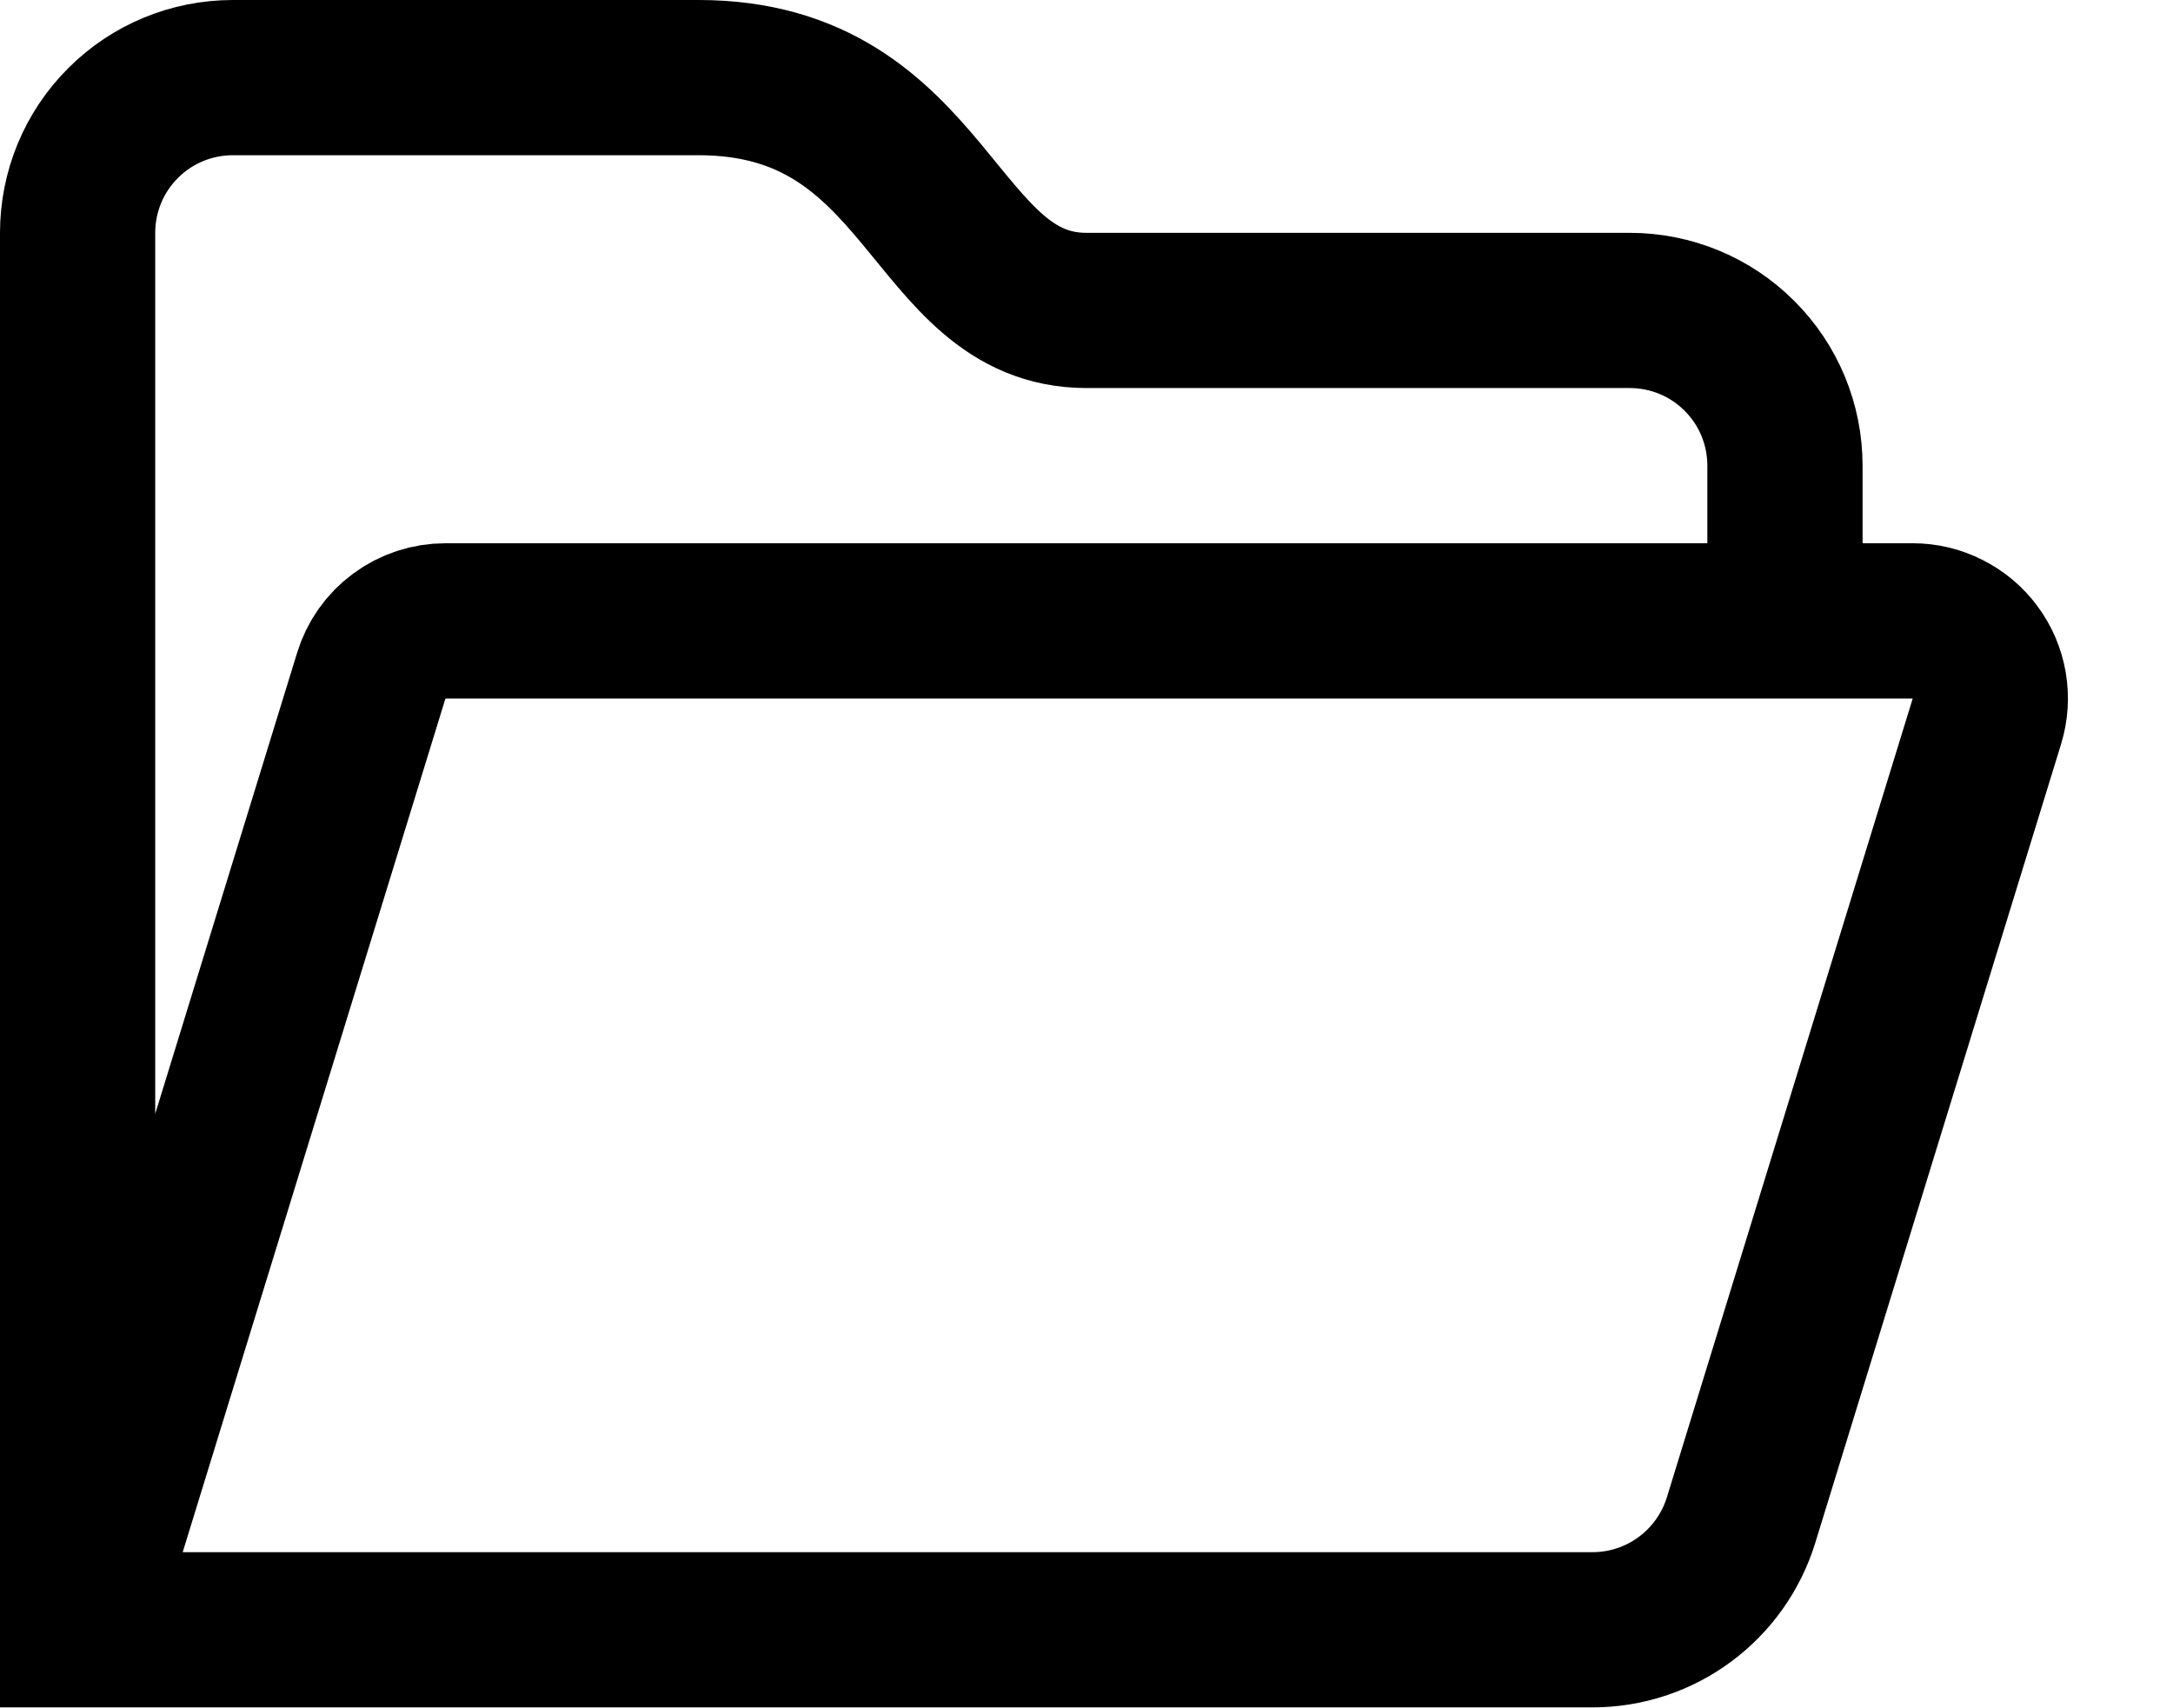
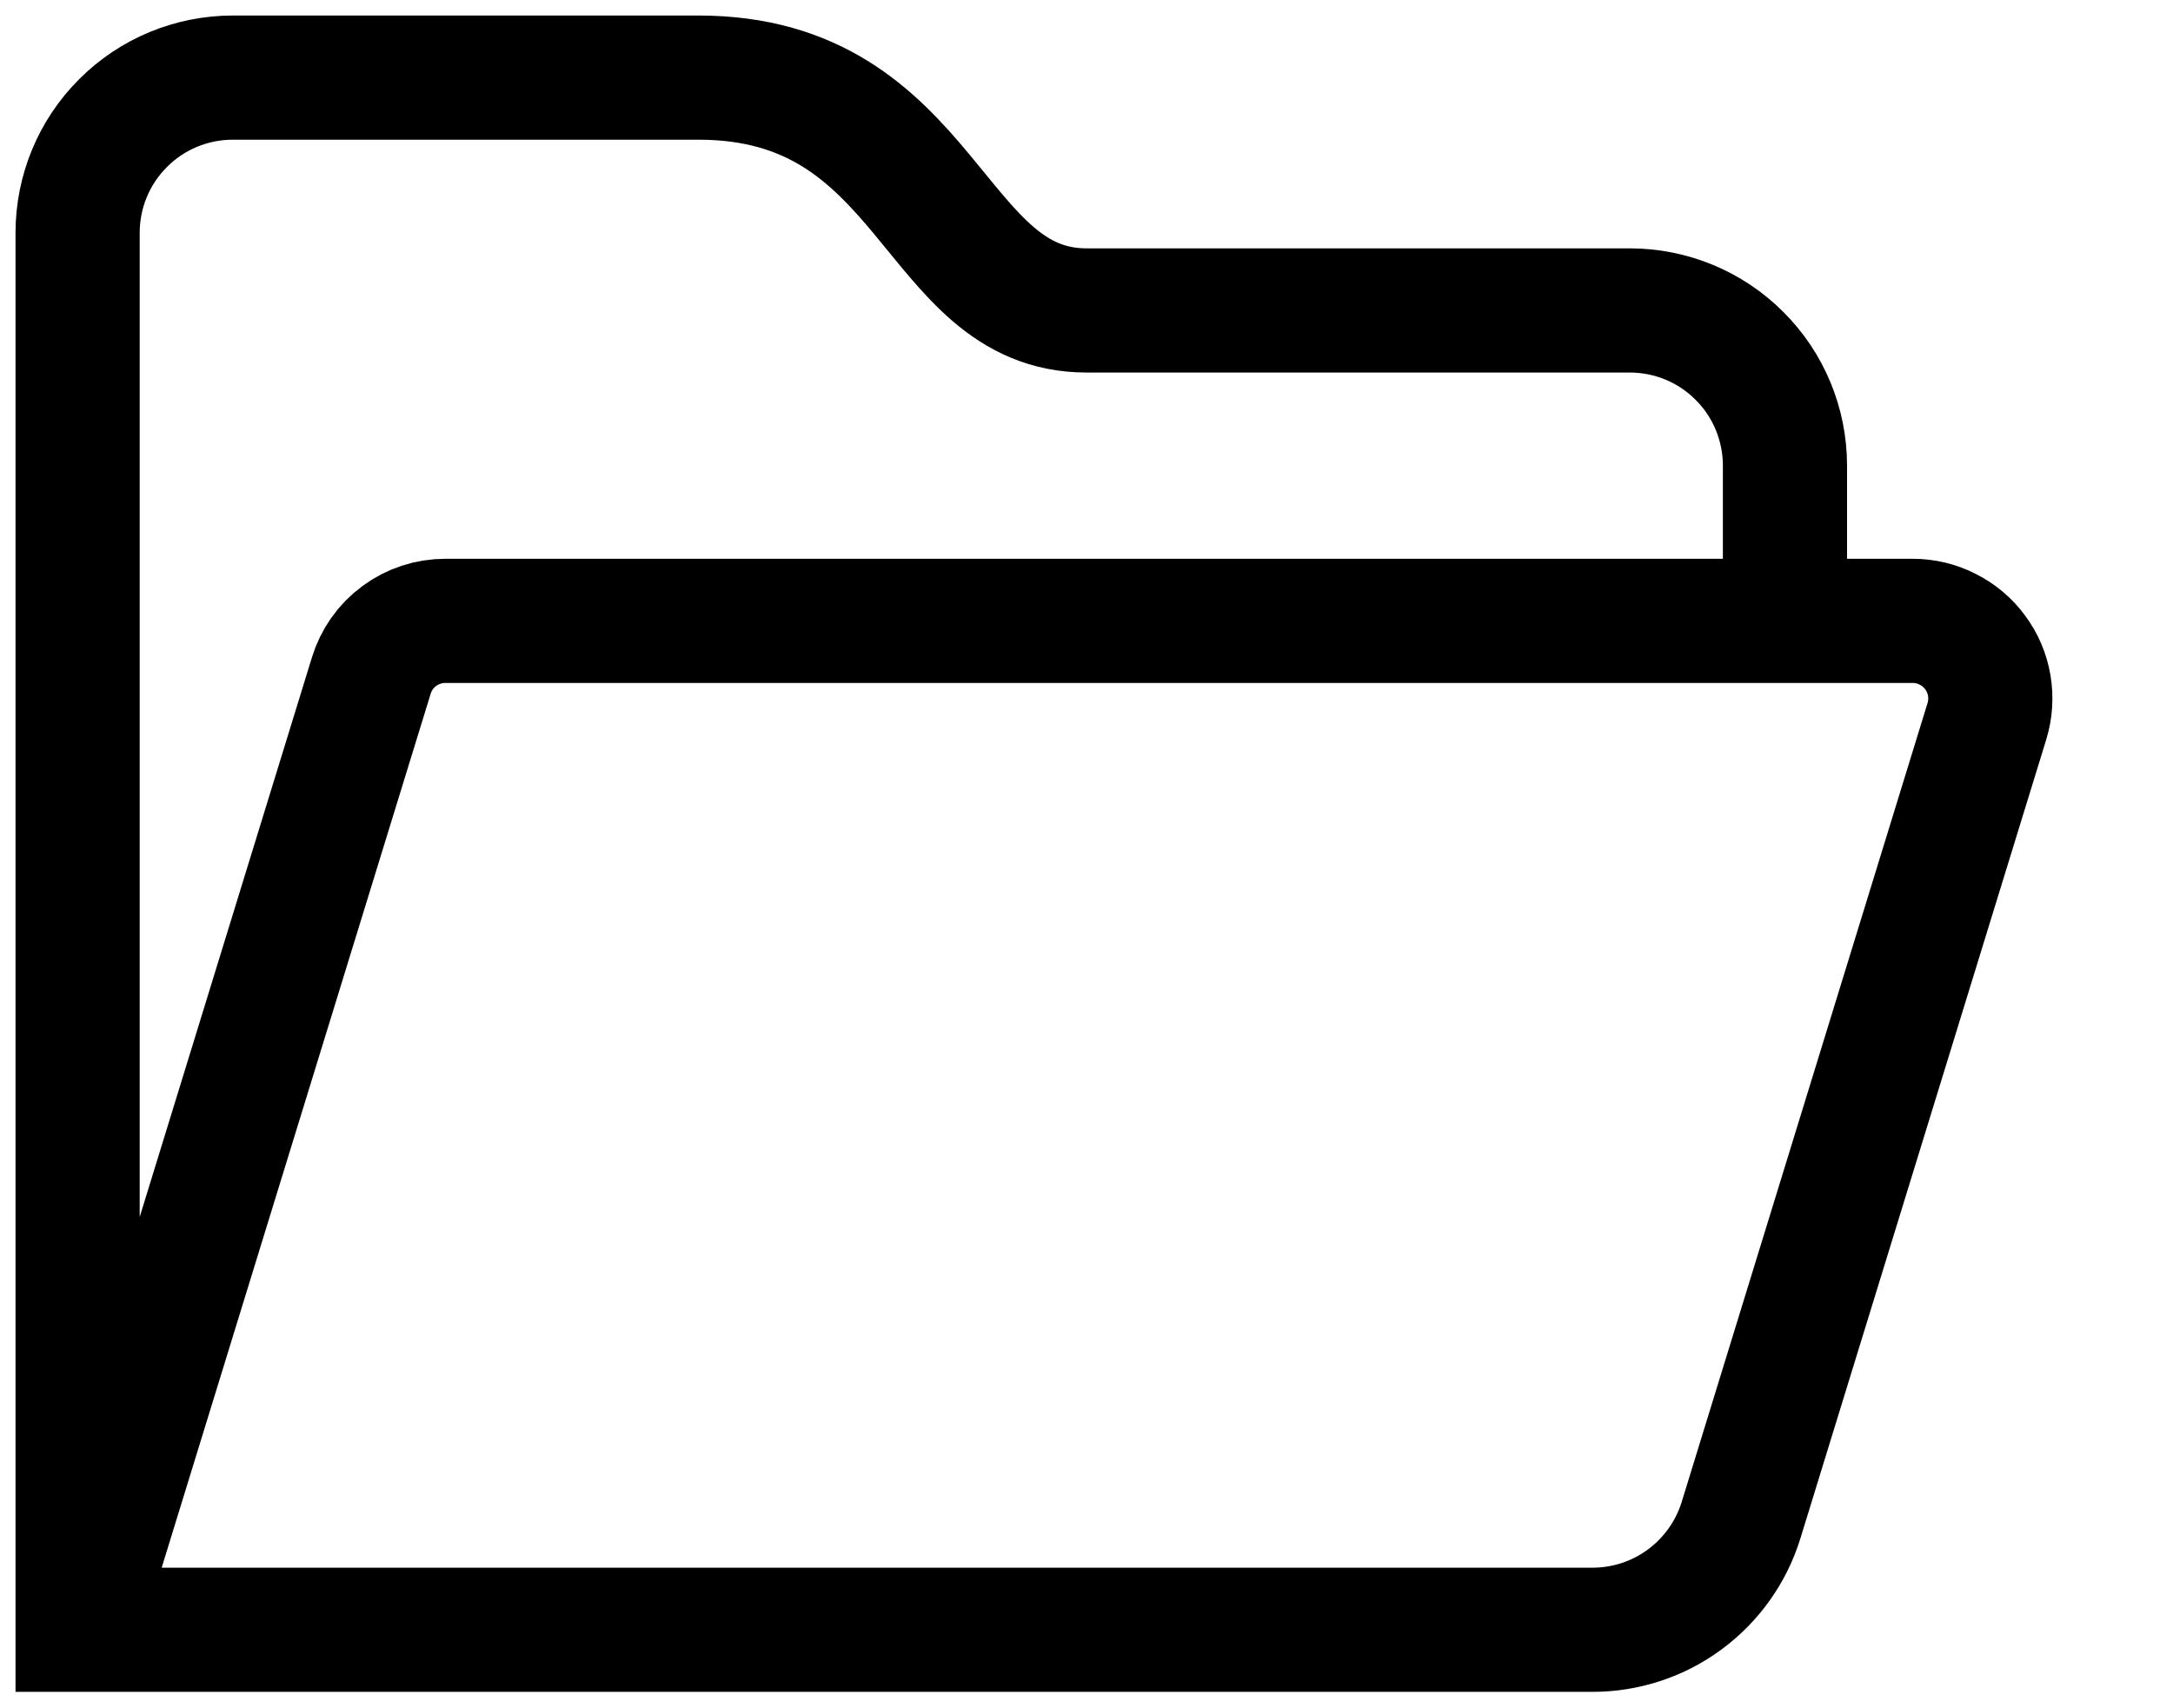
<svg xmlns="http://www.w3.org/2000/svg" width="14" height="11" viewBox="0 0 14 11" fill="none">
-   <path d="M11.5 4H12.323C12.401 4 12.478 4.018 12.548 4.054C12.618 4.089 12.679 4.14 12.725 4.203C12.772 4.266 12.803 4.339 12.816 4.416C12.829 4.493 12.824 4.572 12.801 4.647L11.217 9.794C11.154 9.998 11.027 10.177 10.855 10.304C10.684 10.431 10.475 10.5 10.261 10.5H0.5V1.5C0.5 1.235 0.605 0.98 0.793 0.793C0.98 0.605 1.235 0.5 1.5 0.5H4.5C6 0.5 6 2 7 2H10.5C10.765 2 11.02 2.105 11.207 2.293C11.395 2.48 11.5 2.735 11.5 3V4ZM0.5 10.5L2.392 4.353C2.423 4.251 2.486 4.161 2.572 4.098C2.658 4.034 2.763 4 2.869 4H11.5" stroke="black" stroke-linecap="round" />
+   <path d="M11.5 4H12.323C12.401 4 12.478 4.018 12.548 4.054C12.618 4.089 12.679 4.14 12.725 4.203C12.772 4.266 12.803 4.339 12.816 4.416C12.829 4.493 12.824 4.572 12.801 4.647L11.217 9.794C11.154 9.998 11.027 10.177 10.855 10.304C10.684 10.431 10.475 10.5 10.261 10.5H0.5V1.5C0.5 1.235 0.605 0.98 0.793 0.793C0.98 0.605 1.235 0.5 1.5 0.5H4.5C6 0.5 6 2 7 2H10.5C10.765 2 11.02 2.105 11.207 2.293C11.395 2.48 11.5 2.735 11.5 3V4ZM0.5 10.5L2.392 4.353C2.423 4.251 2.486 4.161 2.572 4.098C2.658 4.034 2.763 4 2.869 4H11.5" stroke="currentColor" stroke-width="0.8" stroke-linecap="round" />
</svg>
